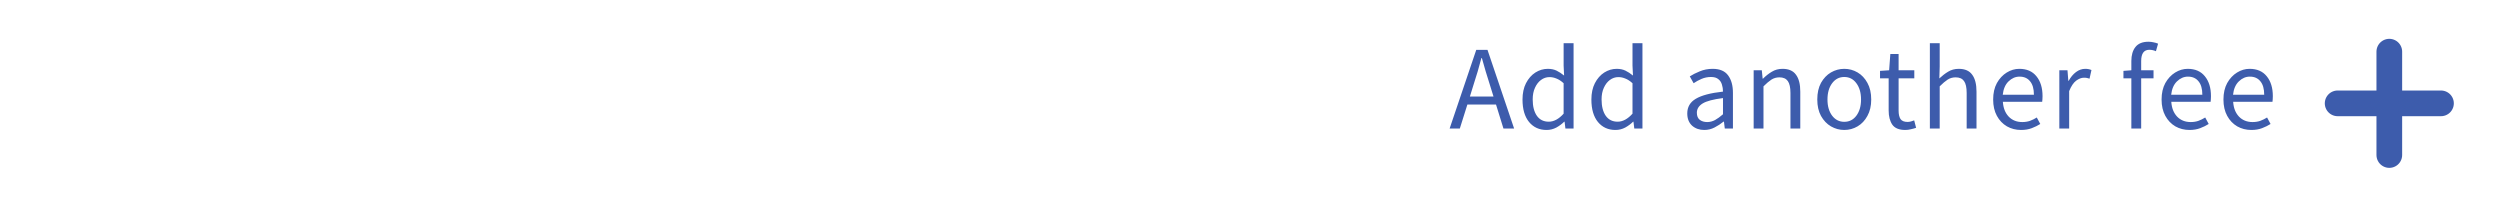
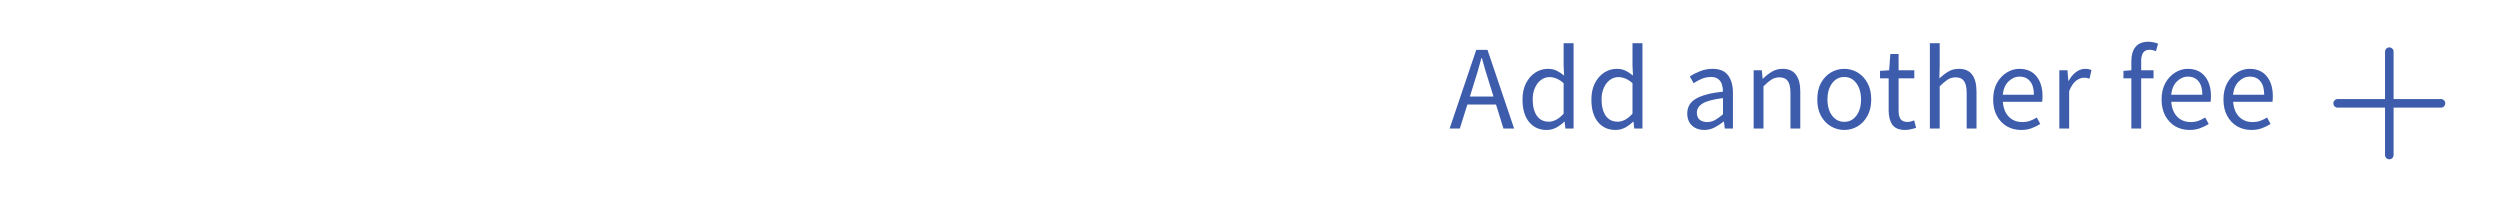
<svg xmlns="http://www.w3.org/2000/svg" width="292" height="25" viewBox="0 0 292 25" fill="none">
  <path d="M172.117 9.874L171.683 11.274H174.441L174.007 9.874C173.839 9.36 173.681 8.852 173.531 8.348C173.382 7.834 173.233 7.312 173.083 6.78H173.027C172.887 7.312 172.743 7.834 172.593 8.348C172.444 8.852 172.285 9.36 172.117 9.874ZM169.317 15.012L172.425 5.828H173.741L176.849 15.012H175.603L174.735 12.212H171.389L170.507 15.012H169.317ZM180.643 15.18C179.793 15.18 179.112 14.872 178.599 14.256C178.085 13.63 177.829 12.753 177.829 11.624C177.829 10.886 177.964 10.252 178.235 9.72C178.515 9.178 178.879 8.763 179.327 8.474C179.784 8.184 180.269 8.04 180.783 8.04C181.175 8.04 181.515 8.11 181.805 8.25C182.094 8.39 182.388 8.581 182.687 8.824L182.631 7.662V5.044H183.793V15.012H182.841L182.743 14.214H182.701C182.439 14.475 182.131 14.704 181.777 14.9C181.422 15.086 181.044 15.18 180.643 15.18ZM180.895 14.214C181.492 14.214 182.071 13.901 182.631 13.276V9.72C182.341 9.458 182.061 9.276 181.791 9.174C181.529 9.062 181.259 9.006 180.979 9.006C180.615 9.006 180.283 9.118 179.985 9.342C179.695 9.556 179.462 9.86 179.285 10.252C179.107 10.634 179.019 11.087 179.019 11.61C179.019 12.422 179.182 13.061 179.509 13.528C179.835 13.985 180.297 14.214 180.895 14.214ZM188.688 15.18C187.839 15.18 187.158 14.872 186.644 14.256C186.131 13.63 185.874 12.753 185.874 11.624C185.874 10.886 186.01 10.252 186.28 9.72C186.56 9.178 186.924 8.763 187.372 8.474C187.83 8.184 188.315 8.04 188.828 8.04C189.22 8.04 189.561 8.11 189.85 8.25C190.14 8.39 190.434 8.581 190.732 8.824L190.676 7.662V5.044H191.838V15.012H190.886L190.788 14.214H190.746C190.485 14.475 190.177 14.704 189.822 14.9C189.468 15.086 189.09 15.18 188.688 15.18ZM188.94 14.214C189.538 14.214 190.116 13.901 190.676 13.276V9.72C190.387 9.458 190.107 9.276 189.836 9.174C189.575 9.062 189.304 9.006 189.024 9.006C188.66 9.006 188.329 9.118 188.03 9.342C187.741 9.556 187.508 9.86 187.33 10.252C187.153 10.634 187.064 11.087 187.064 11.61C187.064 12.422 187.228 13.061 187.554 13.528C187.881 13.985 188.343 14.214 188.94 14.214ZM199.061 15.18C198.491 15.18 198.015 15.012 197.633 14.676C197.259 14.33 197.073 13.854 197.073 13.248C197.073 12.501 197.404 11.932 198.067 11.54C198.739 11.138 199.798 10.858 201.245 10.7C201.245 10.41 201.203 10.135 201.119 9.874C201.044 9.612 200.904 9.402 200.699 9.244C200.503 9.076 200.218 8.992 199.845 8.992C199.453 8.992 199.084 9.066 198.739 9.216C198.393 9.365 198.085 9.533 197.815 9.72L197.367 8.922C197.684 8.716 198.071 8.52 198.529 8.334C198.995 8.138 199.499 8.04 200.041 8.04C200.871 8.04 201.473 8.296 201.847 8.81C202.22 9.314 202.407 9.99 202.407 10.84V15.012H201.455L201.357 14.2H201.315C200.997 14.461 200.647 14.69 200.265 14.886C199.891 15.082 199.49 15.18 199.061 15.18ZM199.397 14.256C199.723 14.256 200.031 14.176 200.321 14.018C200.61 13.859 200.918 13.635 201.245 13.346V11.456C200.115 11.596 199.322 11.806 198.865 12.086C198.417 12.366 198.193 12.725 198.193 13.164C198.193 13.546 198.309 13.826 198.543 14.004C198.776 14.172 199.061 14.256 199.397 14.256ZM204.827 15.012V8.208H205.779L205.877 9.188H205.919C206.246 8.861 206.591 8.59 206.955 8.376C207.319 8.152 207.735 8.04 208.201 8.04C208.92 8.04 209.443 8.268 209.769 8.726C210.105 9.174 210.273 9.832 210.273 10.7V15.012H209.125V10.854C209.125 10.219 209.023 9.757 208.817 9.468C208.612 9.178 208.285 9.034 207.837 9.034C207.492 9.034 207.179 9.122 206.899 9.3C206.629 9.477 206.321 9.738 205.975 10.084V15.012H204.827ZM215.409 15.18C214.859 15.18 214.341 15.04 213.855 14.76C213.379 14.48 212.992 14.074 212.693 13.542C212.404 13.01 212.259 12.37 212.259 11.624C212.259 10.858 212.404 10.21 212.693 9.678C212.992 9.146 213.379 8.74 213.855 8.46C214.341 8.18 214.859 8.04 215.409 8.04C215.969 8.04 216.487 8.18 216.963 8.46C217.439 8.74 217.822 9.146 218.111 9.678C218.41 10.21 218.559 10.858 218.559 11.624C218.559 12.37 218.41 13.01 218.111 13.542C217.822 14.074 217.439 14.48 216.963 14.76C216.487 15.04 215.969 15.18 215.409 15.18ZM215.409 14.228C215.997 14.228 216.469 13.99 216.823 13.514C217.187 13.028 217.369 12.398 217.369 11.624C217.369 10.84 217.187 10.205 216.823 9.72C216.469 9.234 215.997 8.992 215.409 8.992C214.831 8.992 214.359 9.234 213.995 9.72C213.631 10.205 213.449 10.84 213.449 11.624C213.449 12.398 213.631 13.028 213.995 13.514C214.359 13.99 214.831 14.228 215.409 14.228ZM222.541 15.18C221.813 15.18 221.304 14.97 221.015 14.55C220.735 14.13 220.595 13.584 220.595 12.912V9.146H219.587V8.278L220.651 8.208L220.791 6.304H221.757V8.208H223.591V9.146H221.757V12.926C221.757 13.346 221.832 13.672 221.981 13.906C222.14 14.13 222.415 14.242 222.807 14.242C222.928 14.242 223.059 14.223 223.199 14.186C223.339 14.139 223.465 14.097 223.577 14.06L223.801 14.928C223.614 14.993 223.409 15.049 223.185 15.096C222.97 15.152 222.756 15.18 222.541 15.18ZM225.409 15.012V5.044H226.557V7.76L226.515 9.16C226.842 8.852 227.183 8.59 227.537 8.376C227.901 8.152 228.317 8.04 228.783 8.04C229.502 8.04 230.025 8.268 230.351 8.726C230.687 9.174 230.855 9.832 230.855 10.7V15.012H229.707V10.854C229.707 10.219 229.605 9.757 229.399 9.468C229.194 9.178 228.867 9.034 228.419 9.034C228.074 9.034 227.761 9.122 227.481 9.3C227.211 9.477 226.903 9.738 226.557 10.084V15.012H225.409ZM236.063 15.18C235.456 15.18 234.905 15.04 234.411 14.76C233.916 14.47 233.524 14.06 233.235 13.528C232.945 12.996 232.801 12.361 232.801 11.624C232.801 10.877 232.945 10.238 233.235 9.706C233.533 9.174 233.916 8.763 234.383 8.474C234.849 8.184 235.339 8.04 235.853 8.04C236.721 8.04 237.388 8.329 237.855 8.908C238.331 9.486 238.569 10.261 238.569 11.232C238.569 11.353 238.564 11.474 238.555 11.596C238.555 11.708 238.545 11.806 238.527 11.89H233.935C233.981 12.608 234.205 13.182 234.607 13.612C235.017 14.041 235.549 14.256 236.203 14.256C236.529 14.256 236.828 14.209 237.099 14.116C237.379 14.013 237.645 13.882 237.897 13.724L238.303 14.48C238.013 14.666 237.682 14.83 237.309 14.97C236.945 15.11 236.529 15.18 236.063 15.18ZM233.921 11.064H237.561C237.561 10.373 237.411 9.85 237.113 9.496C236.823 9.132 236.413 8.95 235.881 8.95C235.405 8.95 234.975 9.136 234.593 9.51C234.219 9.874 233.995 10.392 233.921 11.064ZM240.53 15.012V8.208H241.482L241.58 9.44H241.622C241.855 9.01 242.14 8.67 242.476 8.418C242.812 8.166 243.171 8.04 243.554 8.04C243.825 8.04 244.067 8.086 244.282 8.18L244.058 9.188C243.946 9.15 243.843 9.122 243.75 9.104C243.657 9.085 243.54 9.076 243.4 9.076C243.111 9.076 242.807 9.192 242.49 9.426C242.182 9.659 241.911 10.065 241.678 10.644V15.012H240.53ZM248.942 15.012V9.146H248.018V8.278L248.942 8.208V7.13C248.942 6.439 249.101 5.893 249.418 5.492C249.745 5.081 250.249 4.876 250.93 4.876C251.145 4.876 251.35 4.899 251.546 4.946C251.742 4.983 251.915 5.034 252.064 5.1L251.812 5.982C251.56 5.87 251.304 5.814 251.042 5.814C250.408 5.814 250.09 6.252 250.09 7.13V8.208H251.532V9.146H250.09V15.012H248.942ZM255.735 15.18C255.129 15.18 254.578 15.04 254.083 14.76C253.589 14.47 253.197 14.06 252.907 13.528C252.618 12.996 252.473 12.361 252.473 11.624C252.473 10.877 252.618 10.238 252.907 9.706C253.206 9.174 253.589 8.763 254.055 8.474C254.522 8.184 255.012 8.04 255.525 8.04C256.393 8.04 257.061 8.329 257.527 8.908C258.003 9.486 258.241 10.261 258.241 11.232C258.241 11.353 258.237 11.474 258.227 11.596C258.227 11.708 258.218 11.806 258.199 11.89H253.607C253.654 12.608 253.878 13.182 254.279 13.612C254.69 14.041 255.222 14.256 255.875 14.256C256.202 14.256 256.501 14.209 256.771 14.116C257.051 14.013 257.317 13.882 257.569 13.724L257.975 14.48C257.686 14.666 257.355 14.83 256.981 14.97C256.617 15.11 256.202 15.18 255.735 15.18ZM253.593 11.064H257.233C257.233 10.373 257.084 9.85 256.785 9.496C256.496 9.132 256.085 8.95 255.553 8.95C255.077 8.95 254.648 9.136 254.265 9.51C253.892 9.874 253.668 10.392 253.593 11.064ZM262.961 15.18C262.354 15.18 261.803 15.04 261.309 14.76C260.814 14.47 260.422 14.06 260.133 13.528C259.843 12.996 259.699 12.361 259.699 11.624C259.699 10.877 259.843 10.238 260.133 9.706C260.431 9.174 260.814 8.763 261.281 8.474C261.747 8.184 262.237 8.04 262.751 8.04C263.619 8.04 264.286 8.329 264.753 8.908C265.229 9.486 265.467 10.261 265.467 11.232C265.467 11.353 265.462 11.474 265.453 11.596C265.453 11.708 265.443 11.806 265.425 11.89H260.833C260.879 12.608 261.103 13.182 261.505 13.612C261.915 14.041 262.447 14.256 263.101 14.256C263.427 14.256 263.726 14.209 263.997 14.116C264.277 14.013 264.543 13.882 264.795 13.724L265.201 14.48C264.911 14.666 264.58 14.83 264.207 14.97C263.843 15.11 263.427 15.18 262.961 15.18ZM260.819 11.064H264.459C264.459 10.373 264.309 9.85 264.011 9.496C263.721 9.132 263.311 8.95 262.779 8.95C262.303 8.95 261.873 9.136 261.491 9.51C261.117 9.874 260.893 10.392 260.819 11.064Z" fill="#3D5CAC" />
-   <path d="M285.107 12.071L273.036 12.071" stroke="#3D5CAC" stroke-width="3" stroke-linecap="round" stroke-linejoin="round" />
-   <path d="M279.071 6.035L279.071 18.106" stroke="#3D5CAC" stroke-width="3" stroke-linecap="round" stroke-linejoin="round" />
+   <path d="M285.107 12.071L273.036 12.071" stroke="#3D5CAC" strokeWidth="3" stroke-linecap="round" stroke-linejoin="round" />
+   <path d="M279.071 6.035L279.071 18.106" stroke="#3D5CAC" strokeWidth="3" stroke-linecap="round" stroke-linejoin="round" />
</svg>
